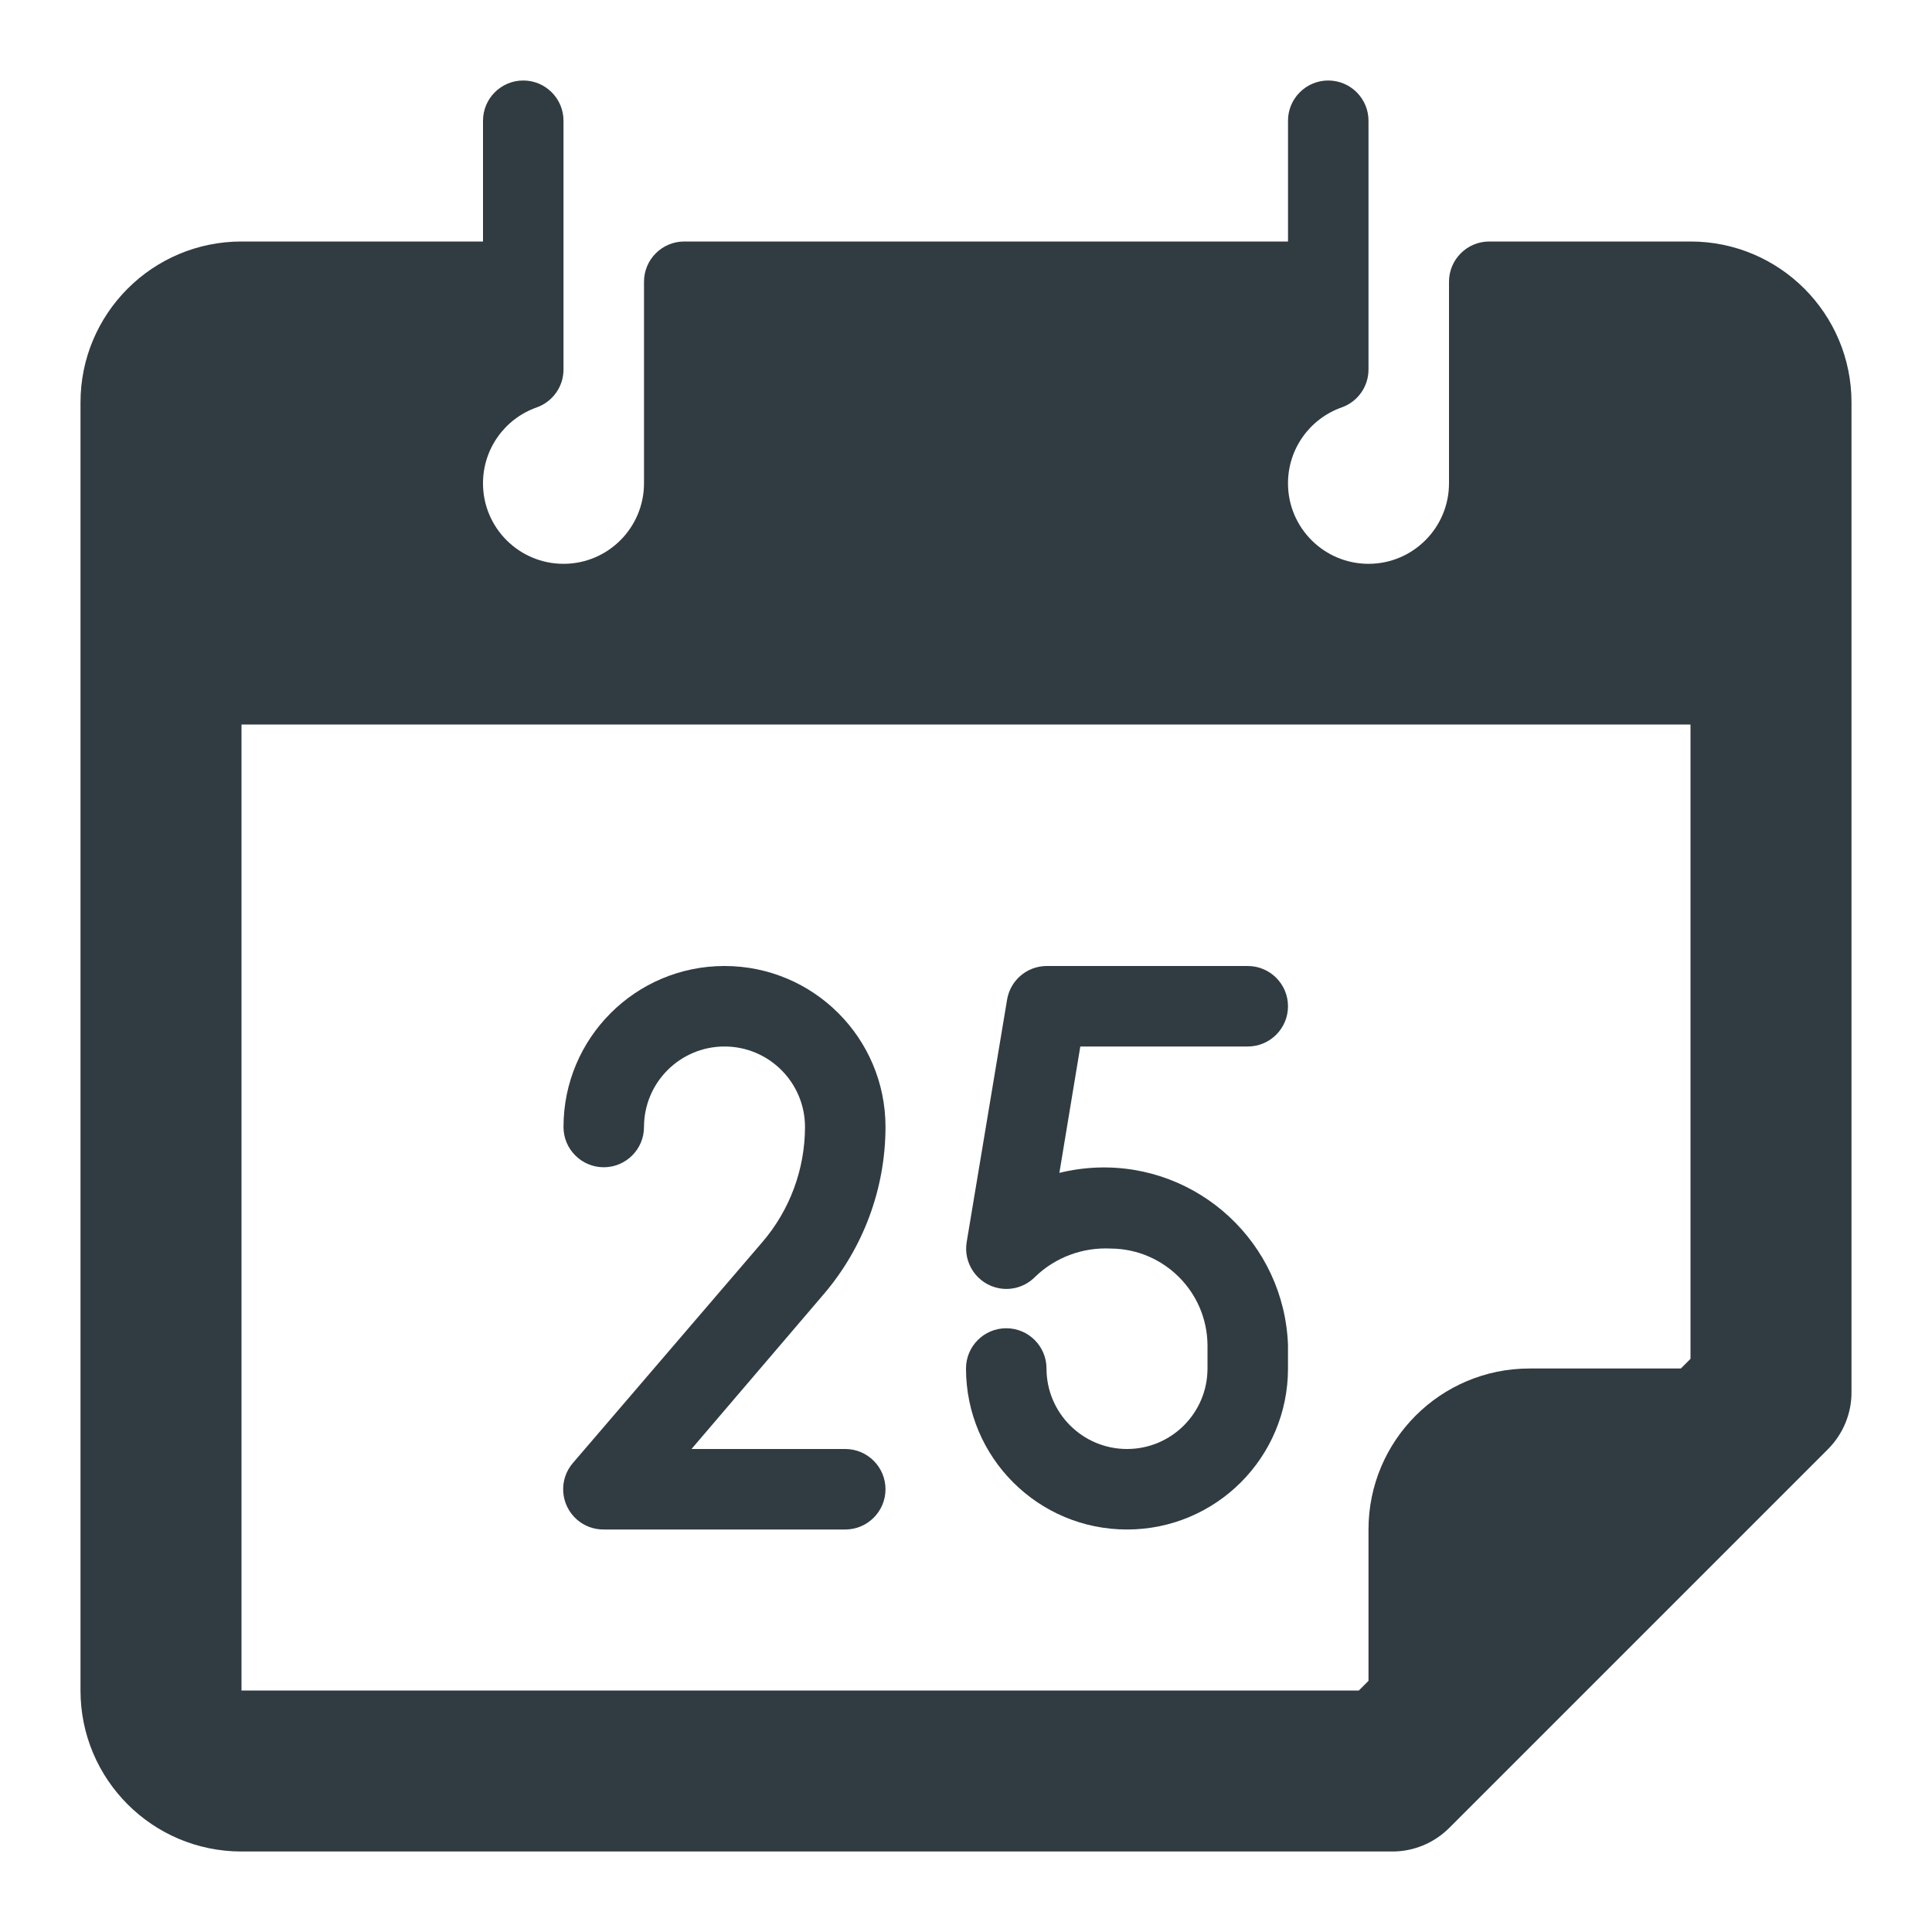
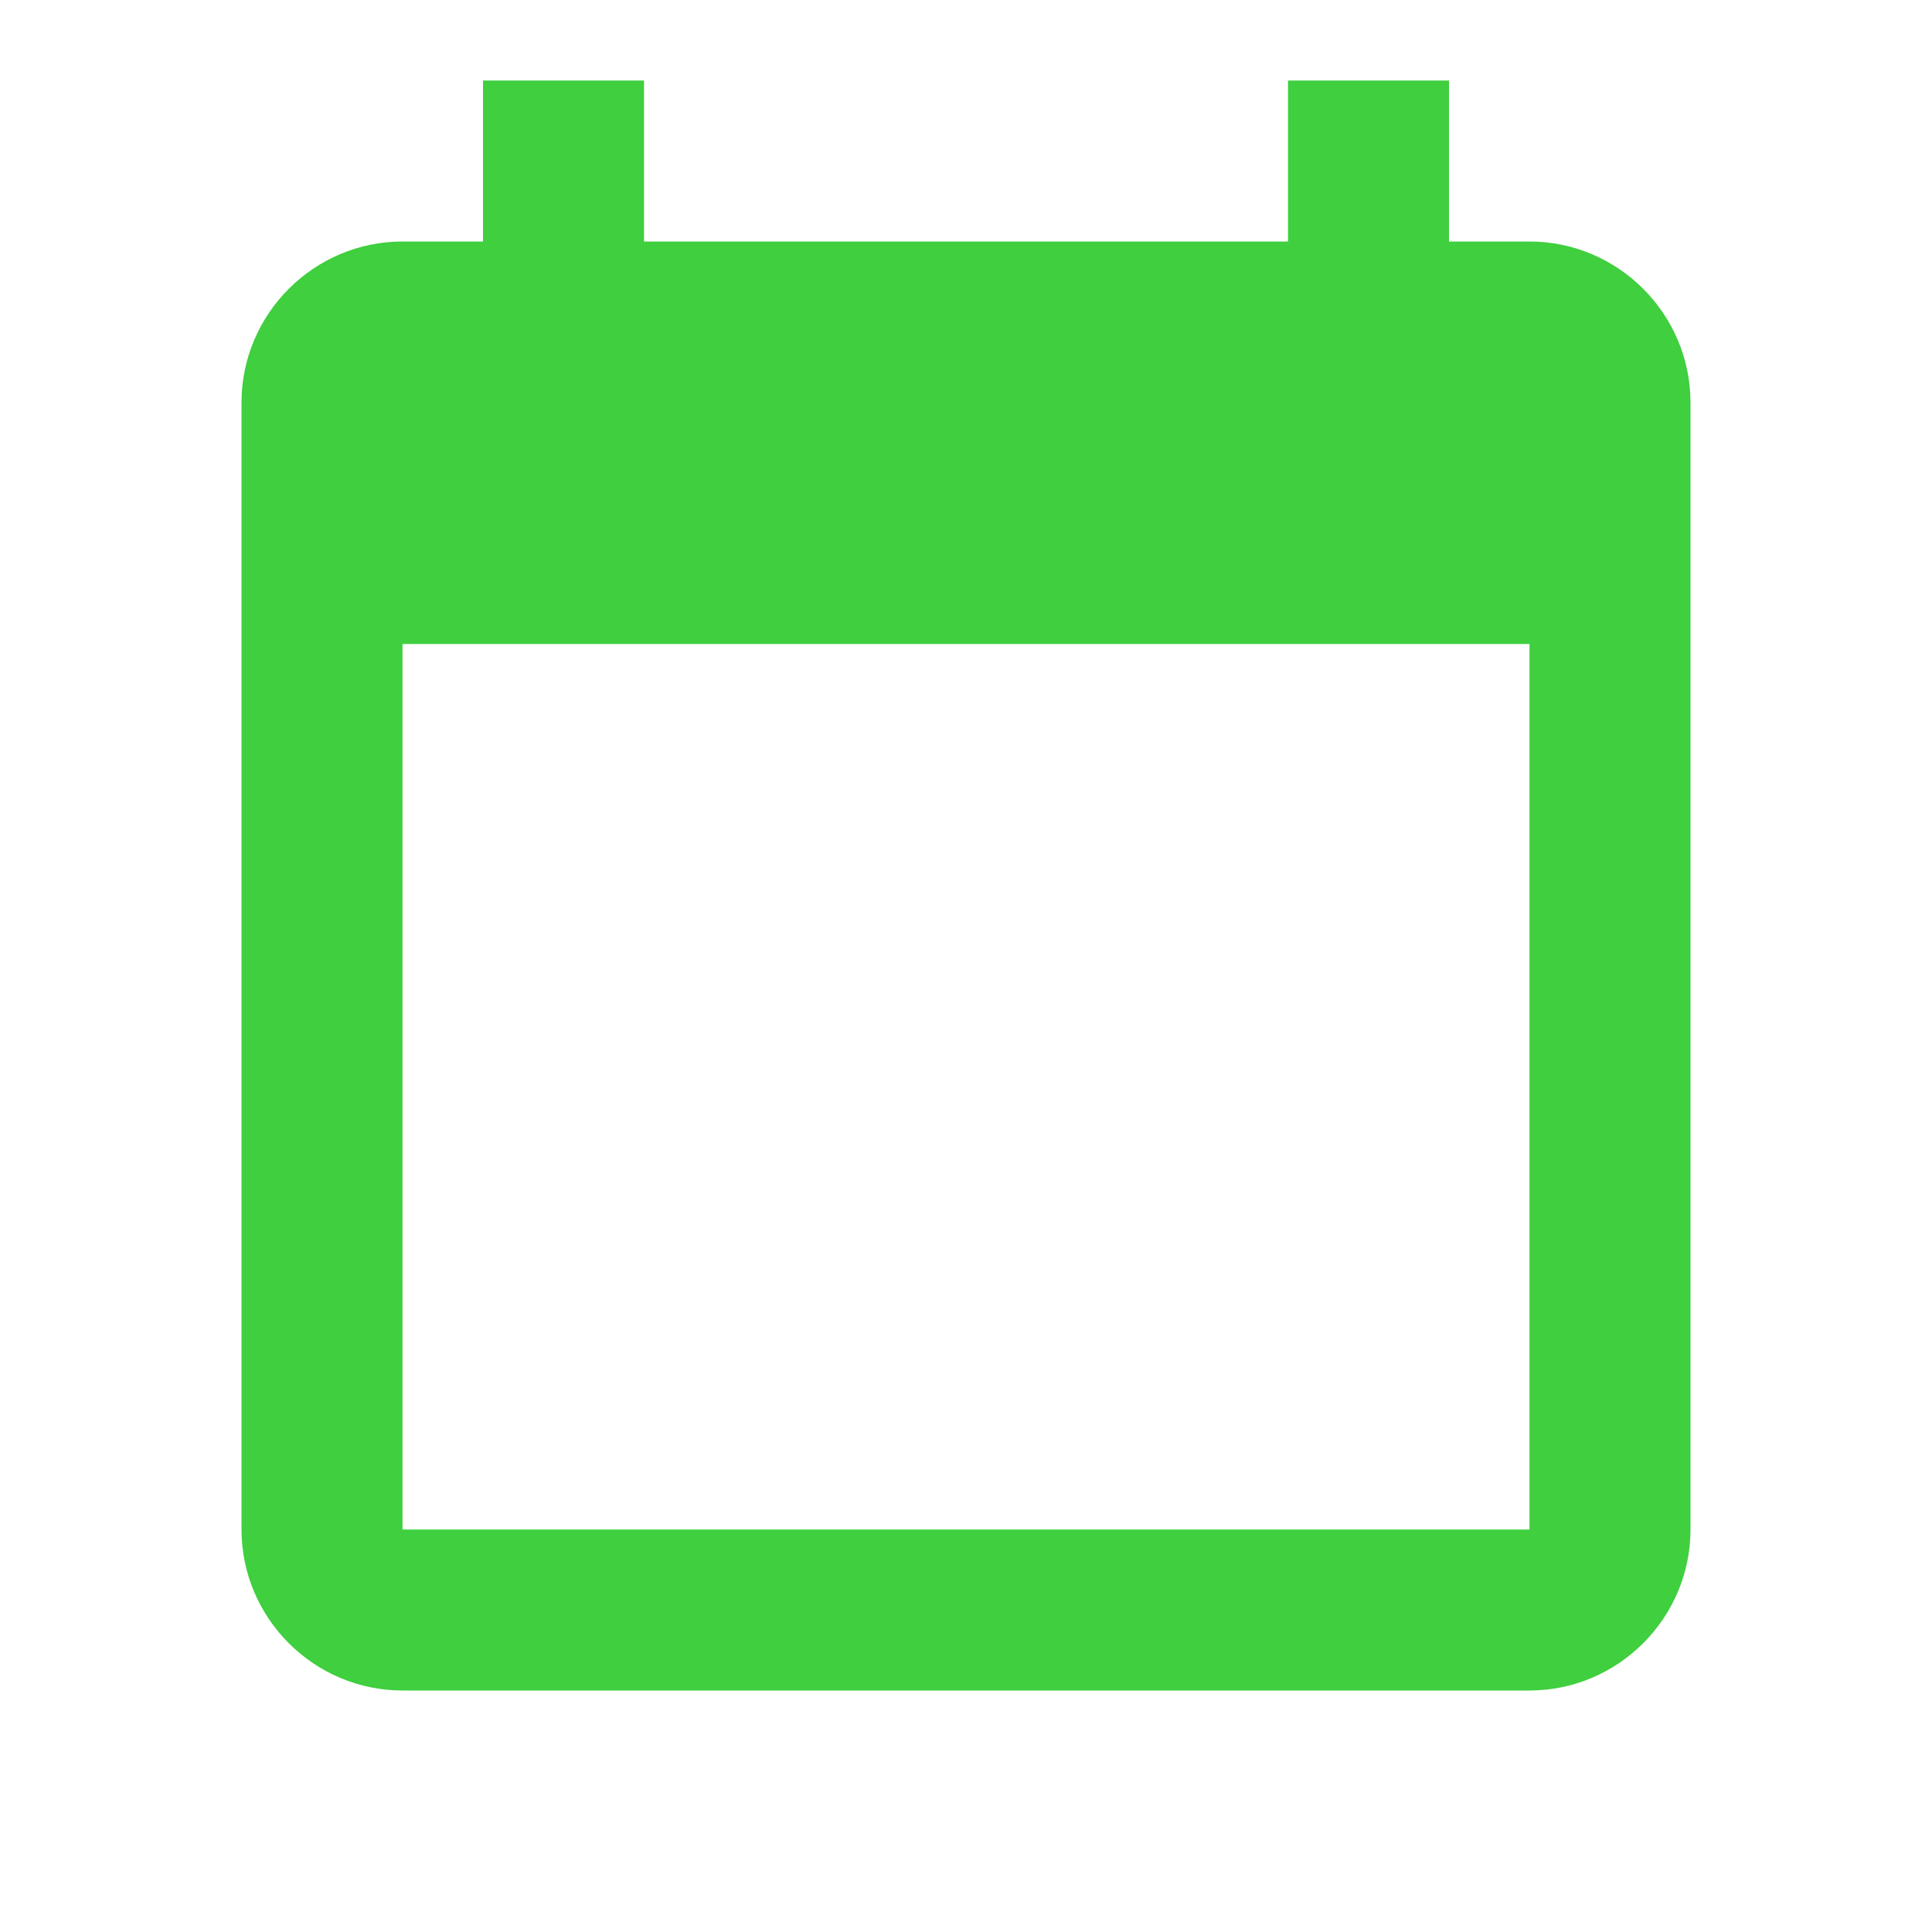
- <svg xmlns="http://www.w3.org/2000/svg" id="Layer_1" style="enable-background:new 0 0 24 24;" version="1.1" viewBox="0 0 24 24" xml:space="preserve">
-   <g id="Christmas_Date">
-     <g>
-       <path d="M11,14c0-1.105-0.895-2-2-2s-2,0.895-2,2c0,0.276,0.224,0.5,0.5,0.5S8,14.276,8,14    c0-0.552,0.448-1,1-1s1,0.448,1,1c-0.001,0.525-0.188,1.032-0.53,1.43l-2.35,2.74c-0.182,0.207-0.162,0.523,0.046,0.706    C7.258,18.957,7.377,19.001,7.5,19h3c0.276,0,0.5-0.224,0.5-0.5S10.776,18,10.5,18H8.59l1.64-1.92    C10.726,15.501,10.999,14.763,11,14z" style="fill:#303C42;" />
-       <path d="M15.5,13c0.276,0,0.5-0.224,0.5-0.5S15.776,12,15.5,12H13c-0.244,0.002-0.451,0.179-0.49,0.42    l-0.5,3c-0.05,0.271,0.129,0.532,0.4,0.583c0.164,0.031,0.333-0.023,0.45-0.143c0.251-0.242,0.592-0.368,0.94-0.35    c0.66,0.005,1.195,0.54,1.2,1.2V17c0,0.552-0.448,1-1,1s-1-0.448-1-1c0-0.276-0.224-0.5-0.5-0.5S12,16.724,12,17    c0,1.105,0.895,2,2,2s2-0.895,2-2v-0.29c-0.046-1.264-1.107-2.252-2.371-2.206c-0.158,0.006-0.315,0.028-0.469,0.066L13.42,13    H15.5z" style="fill:#303C42;" />
-       <path d="M21,3h-2.5C18.224,3,18,3.224,18,3.5V6c0.002,0.552-0.444,1.002-0.996,1.004    C16.452,7.006,16.002,6.56,16,6.008c-0.002-0.427,0.267-0.807,0.67-0.948C16.868,4.988,17,4.801,17,4.59V1.5    C17,1.224,16.776,1,16.5,1S16,1.224,16,1.5V3H8.5C8.224,3,8,3.224,8,3.5V6c0.002,0.552-0.444,1.002-0.996,1.004    C6.452,7.006,6.002,6.56,6,6.008C5.998,5.581,6.267,5.201,6.67,5.06C6.868,4.988,7,4.801,7,4.59V1.5C7,1.224,6.776,1,6.5,1    S6,1.224,6,1.5V3H3C1.895,3,1,3.895,1,5v16c0,1.105,0.895,2,2,2h14.29c0.266,0.002,0.521-0.103,0.71-0.29L22.71,18    c0.187-0.189,0.292-0.444,0.29-0.71V5C23,3.895,22.105,3,21,3z M3,21V9h18v7.88L20.88,17H19c-1.105,0-2,0.895-2,2v1.88L16.88,21    L3,21z" style="fill:#303C42;" />
-     </g>
-   </g>
+ <svg xmlns="http://www.w3.org/2000/svg" viewBox="0 0 24 24" width="24px" height="24px">
+   <path style=" fill:#3FCF3F;" d="M 6 1 L 6 3 L 5 3 C 3.9 3 3 3.9 3 5 L 3 19 C 3 20.1 3.9 21 5 21 L 19 21 C 20.1 21 21 20.1 21 19 L 21 5 C 21 3.9 20.1 3 19 3 L 18 3 L 18 1 L 16 1 L 16 3 L 8 3 L 8 1 L 6 1 z M 5 8 L 19 8 L 19 19 L 5 19 L 5 8 z" />
</svg>
